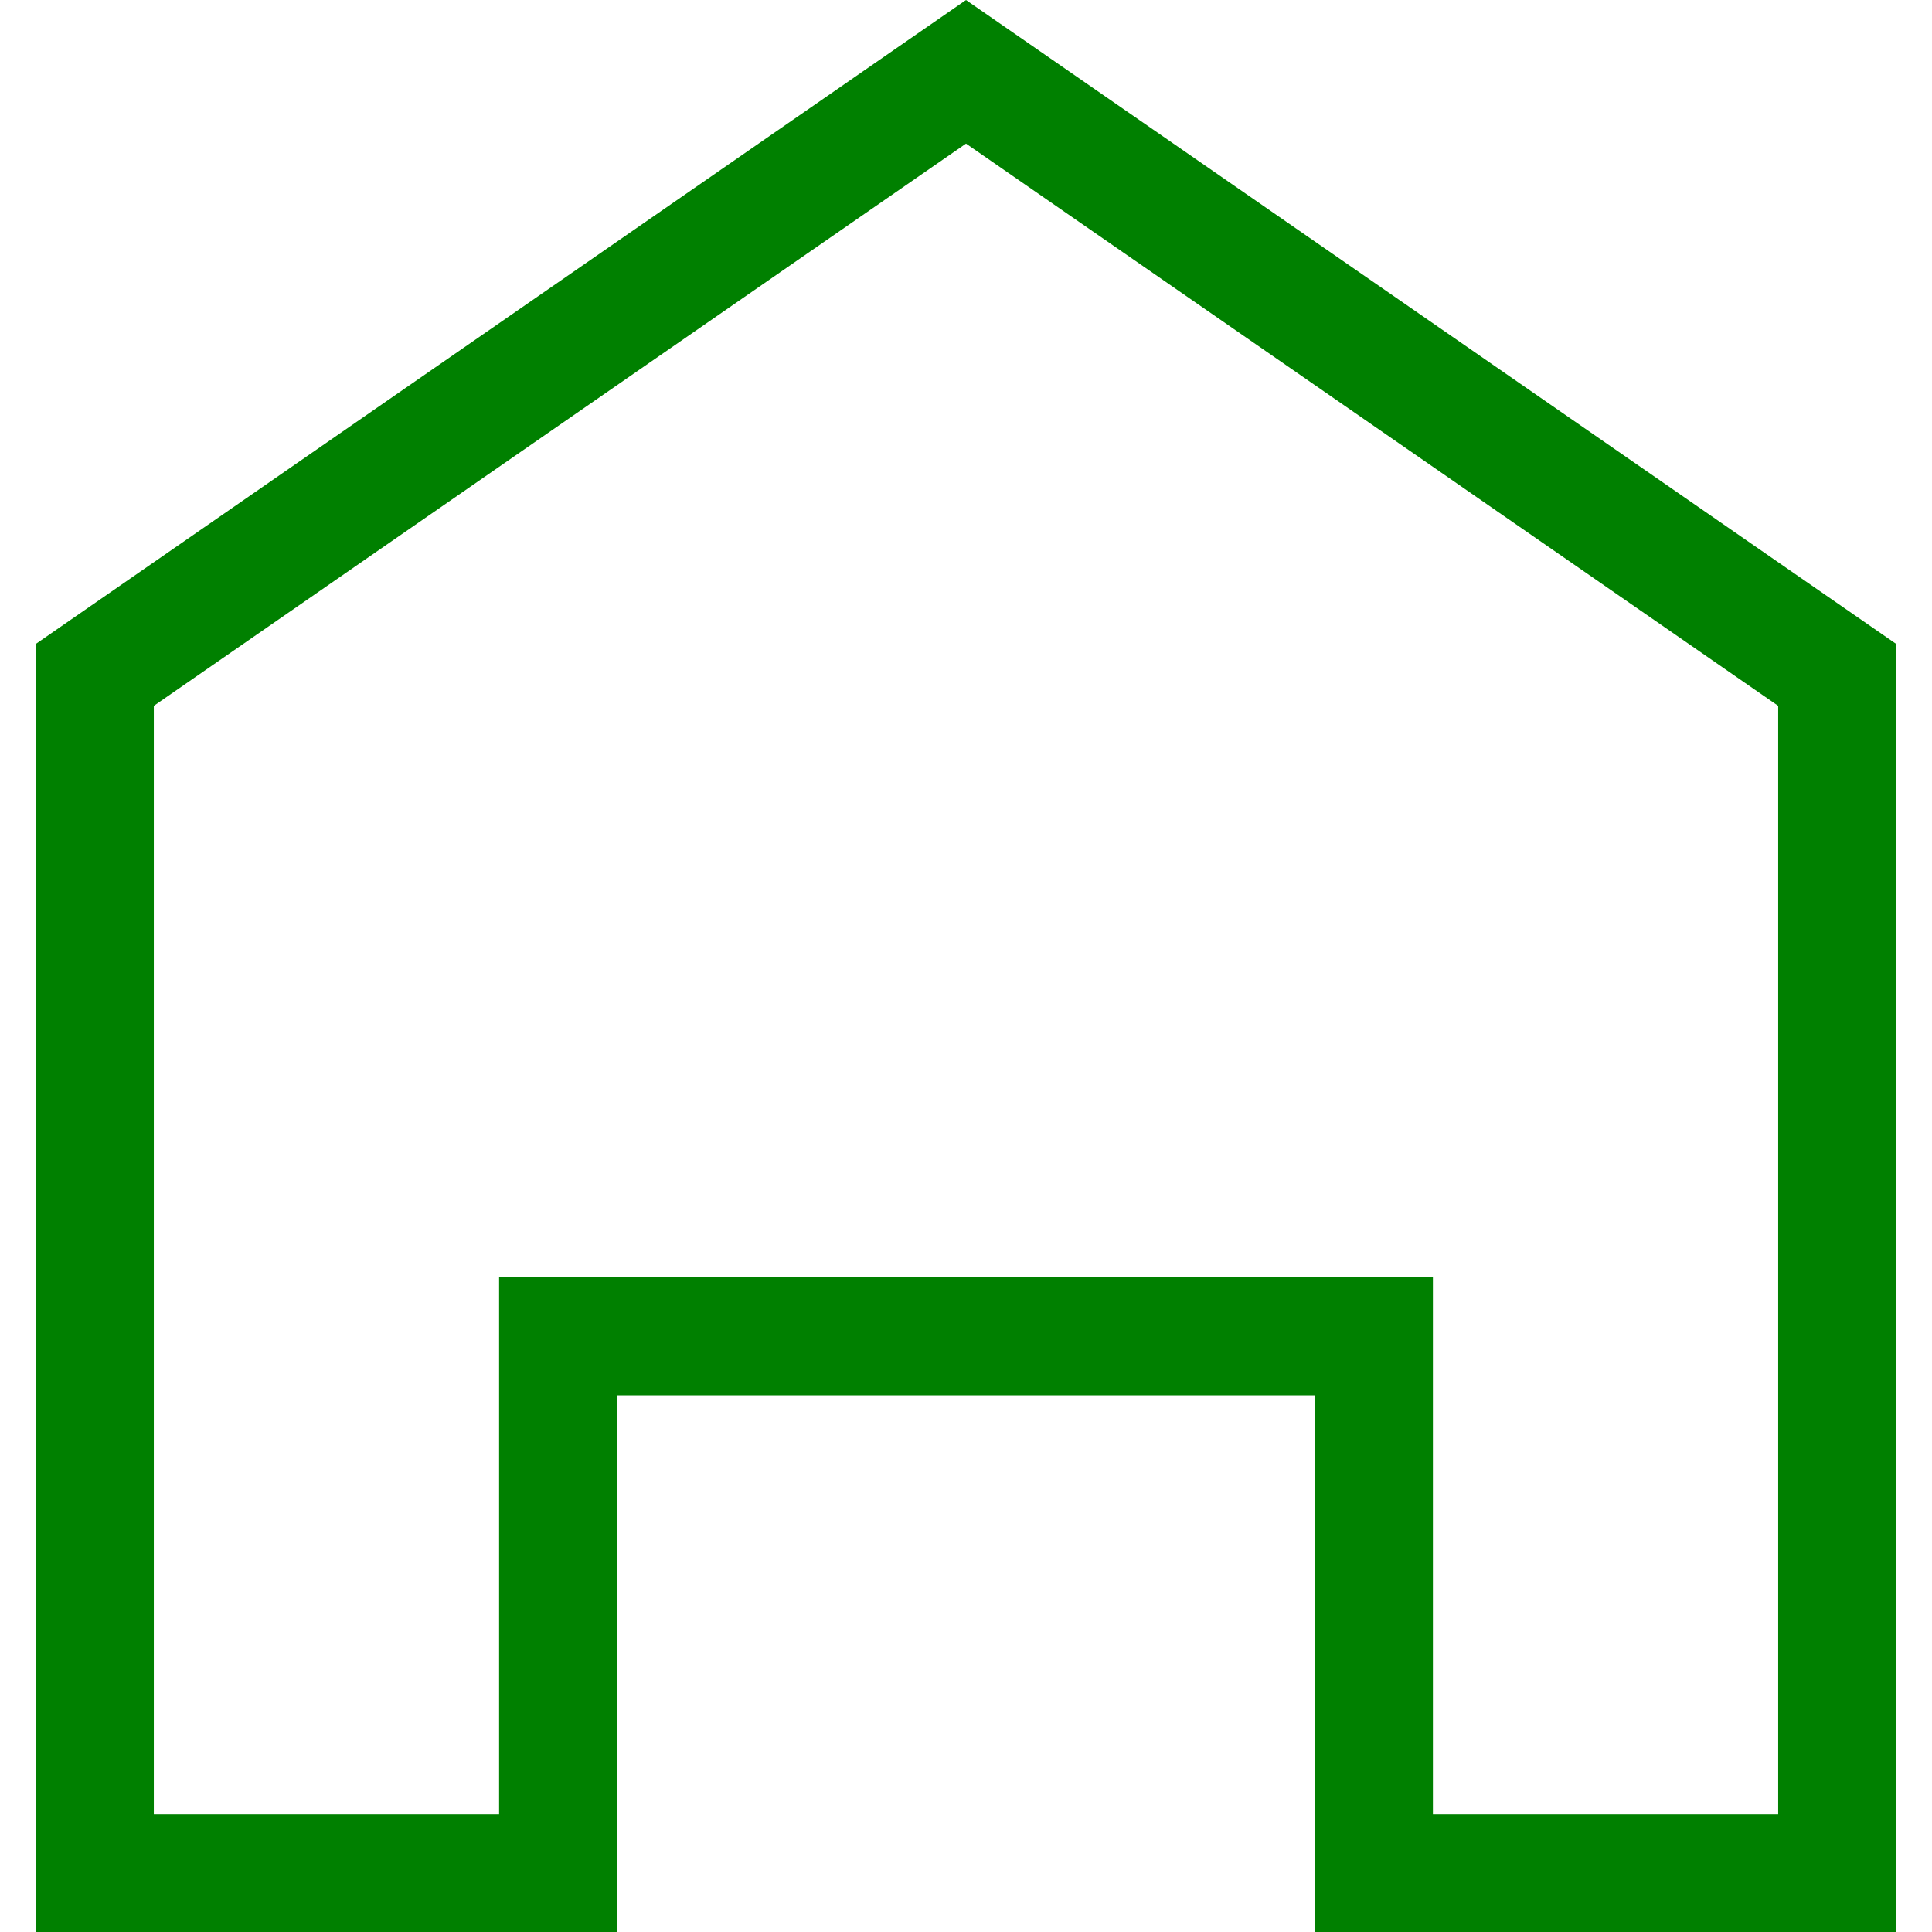
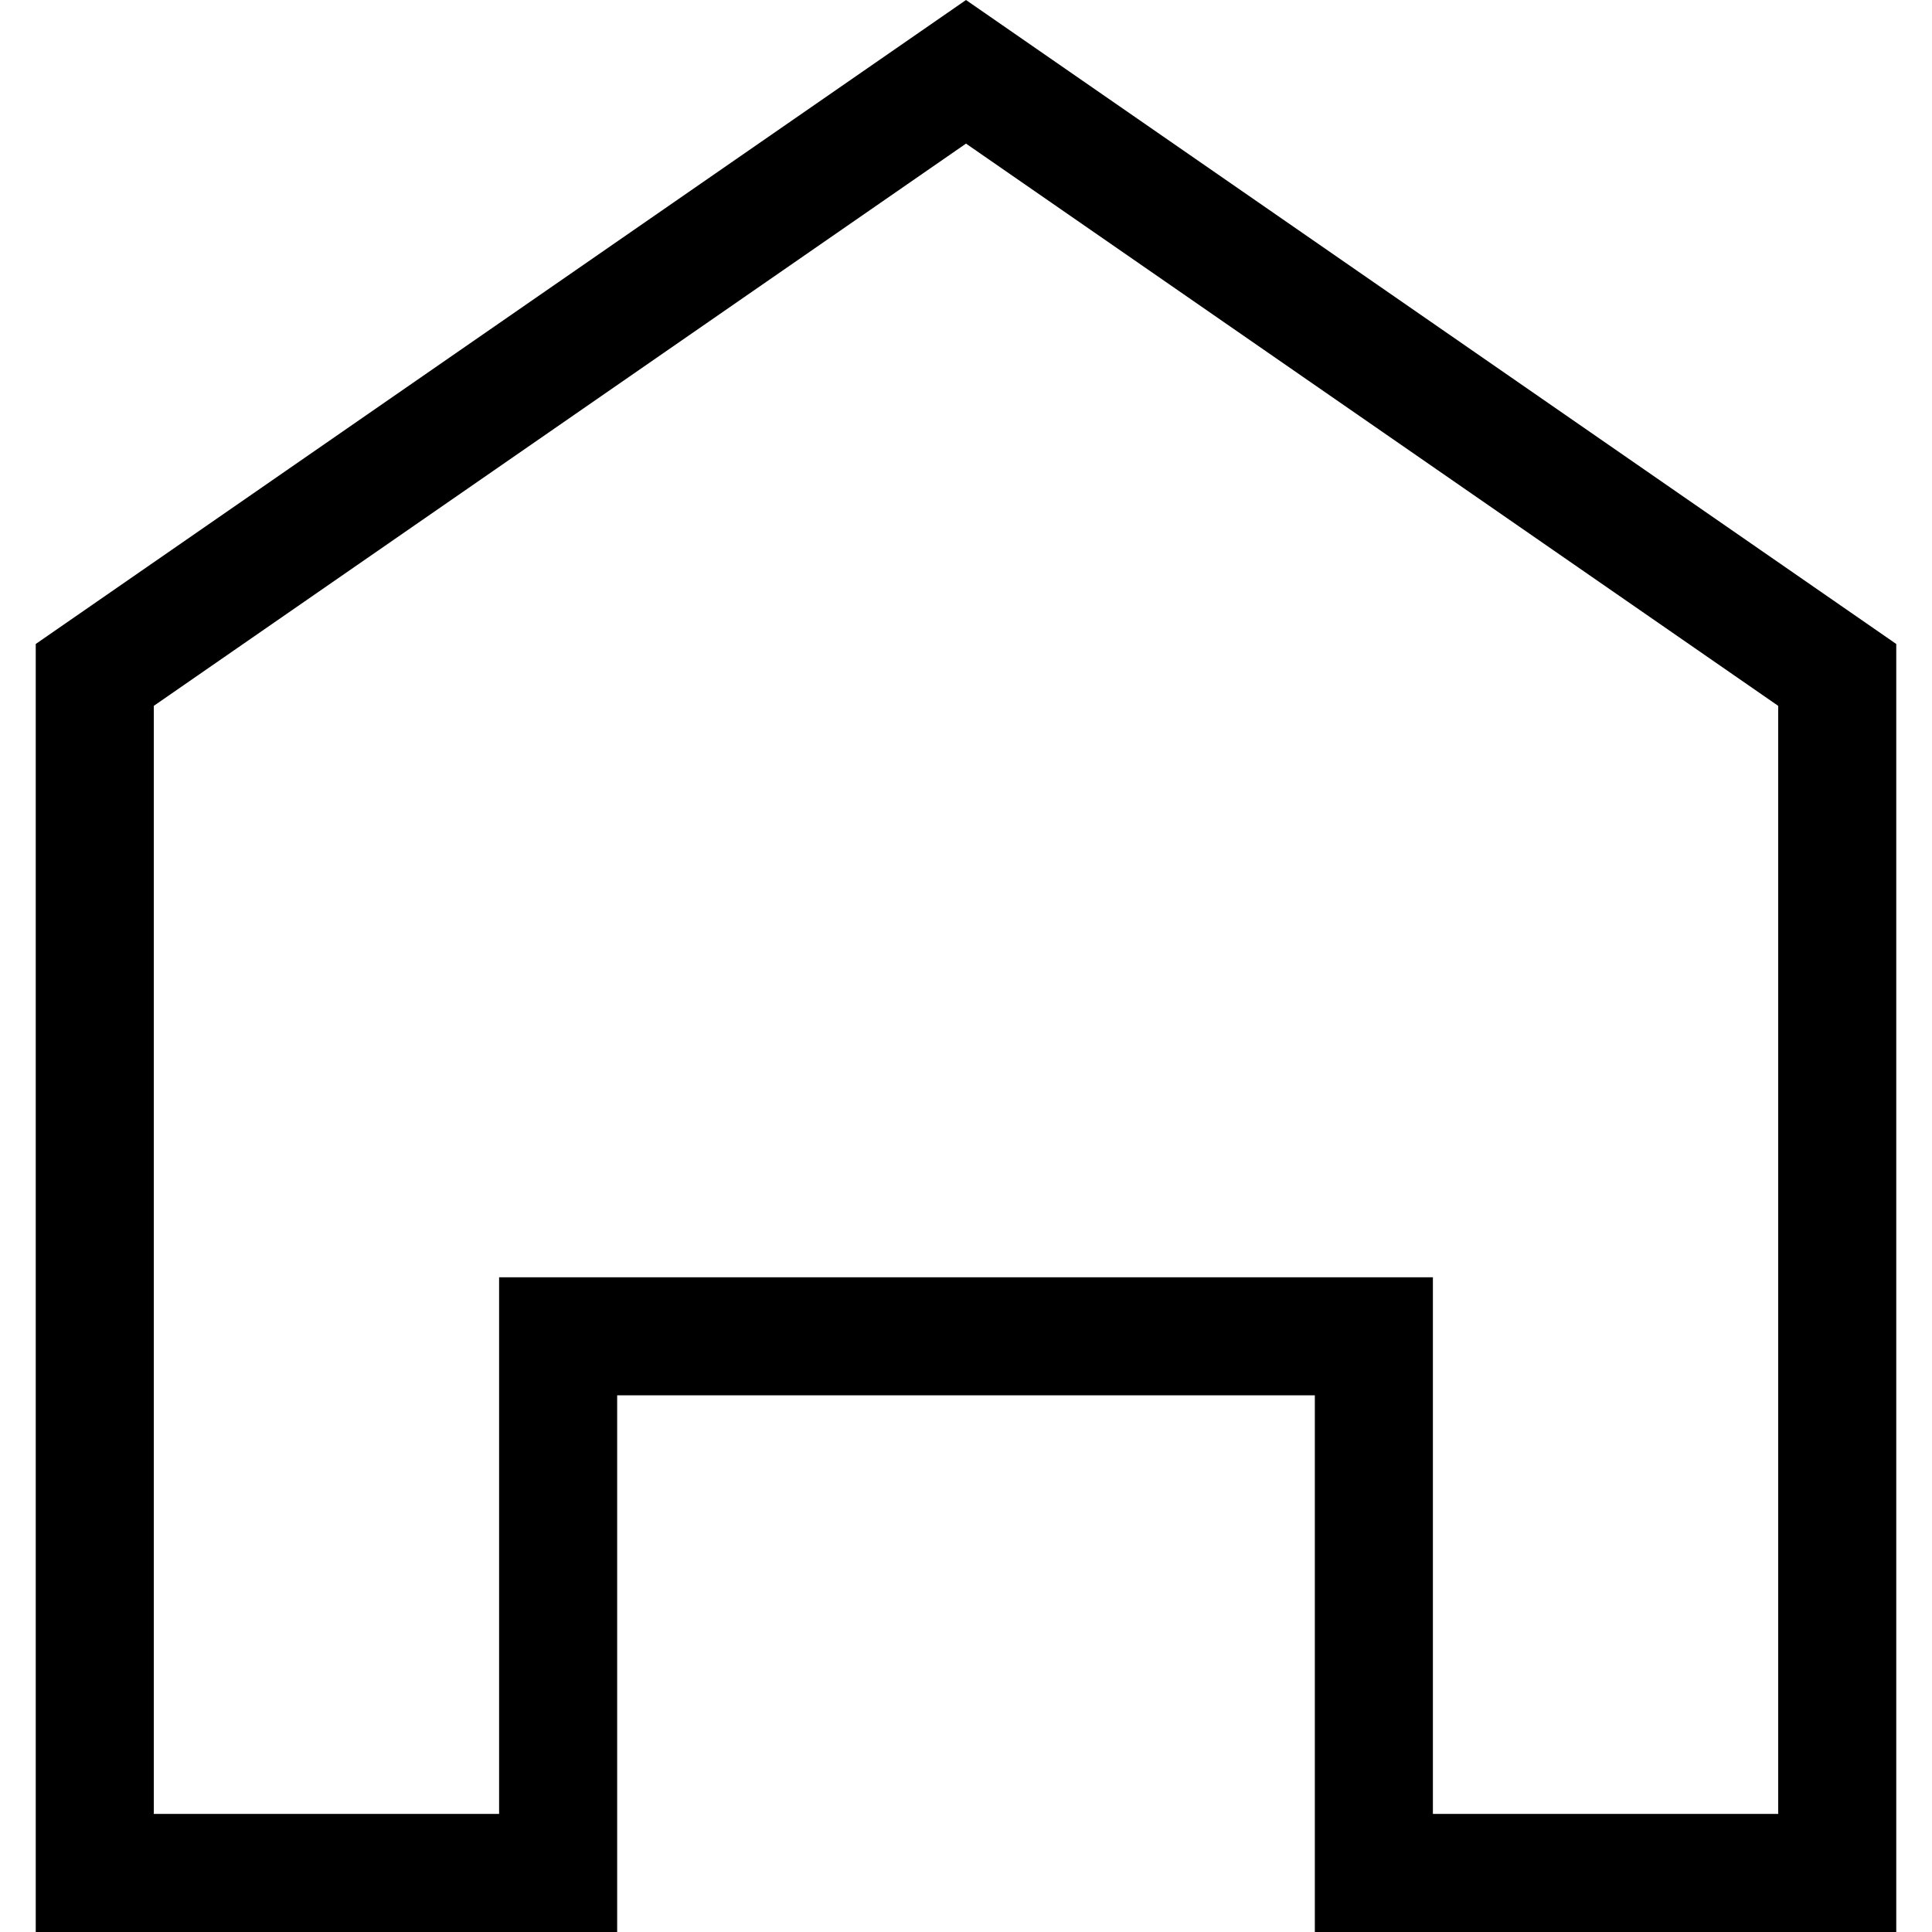
<svg xmlns="http://www.w3.org/2000/svg" width="1em" height="1em" viewBox="0 0 18 18" fill="none">
-   <path d="M5.75 12.45H5.2V13V17.45H0.883V6.288L9 0.669L17.117 6.288V17.45H12.8V13V12.45H12.25H5.75Z" fill="current" stroke="green" stroke-width="1.1" />
+   <path d="M5.75 12.45H5.2V13V17.45H0.883V6.288L9 0.669L17.117 6.288V17.45H12.8V13V12.45H12.25H5.75Z" fill="current" stroke="black" stroke-width="1.1" />
</svg>
